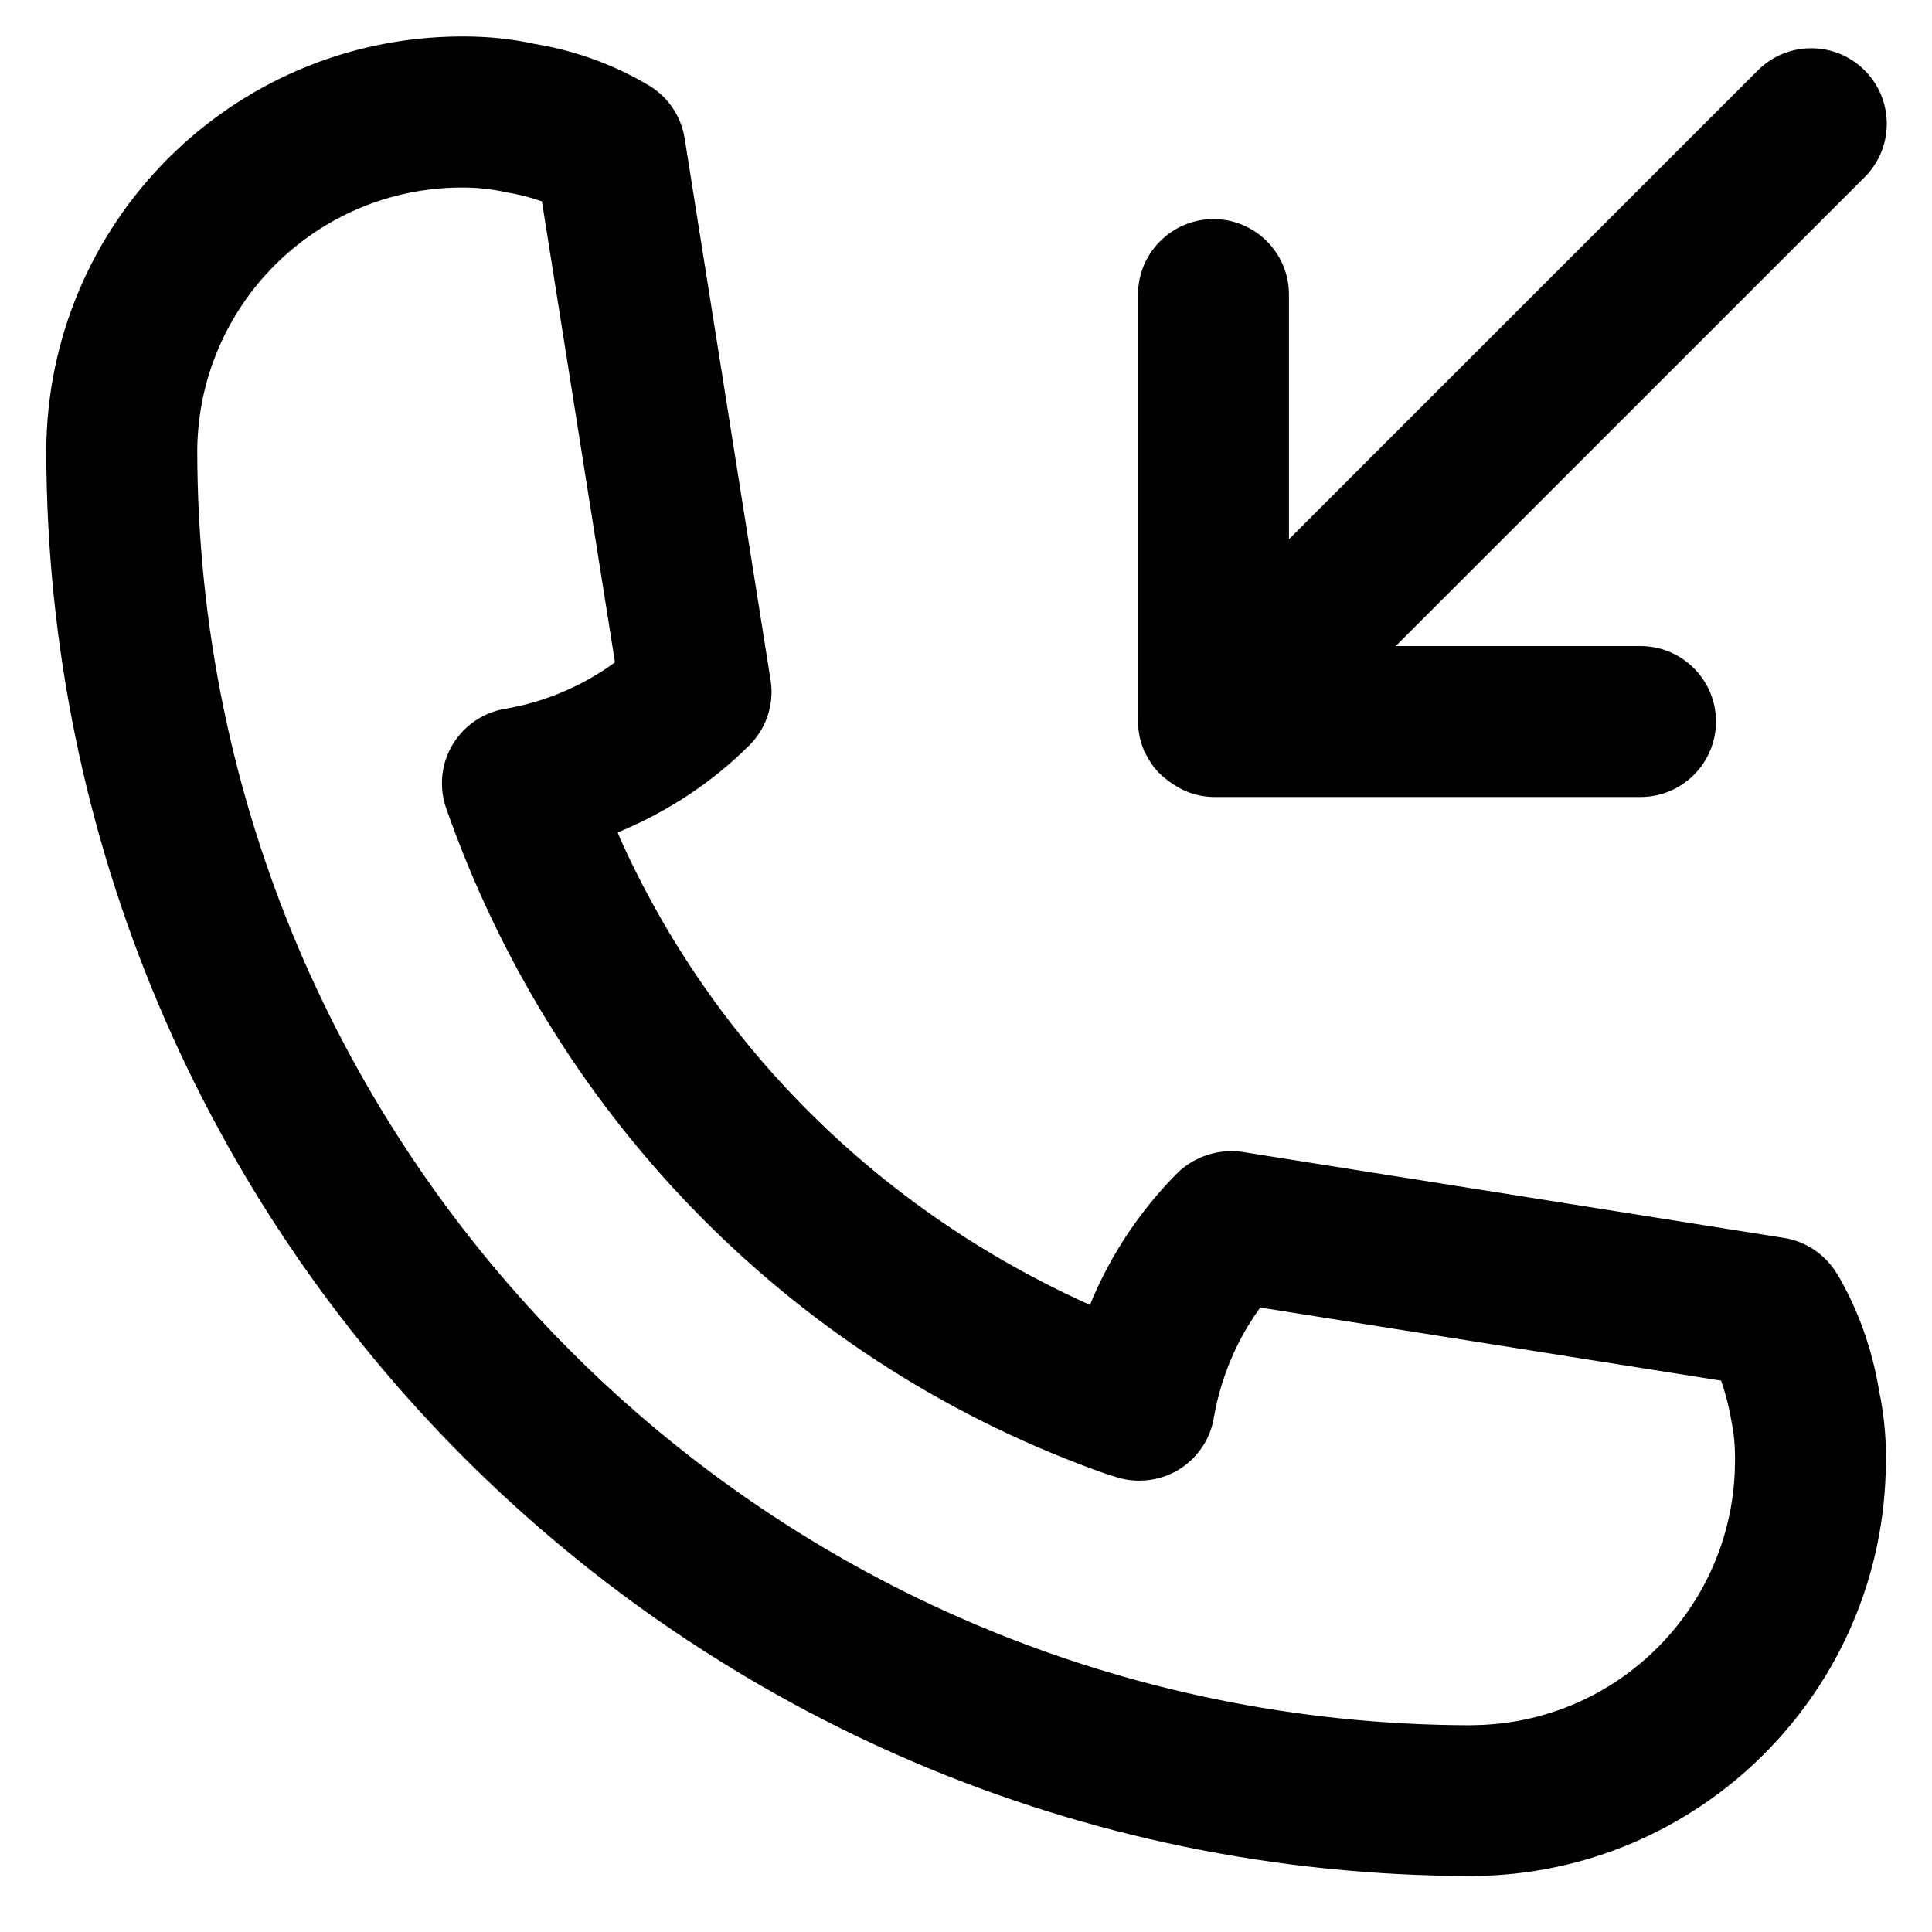
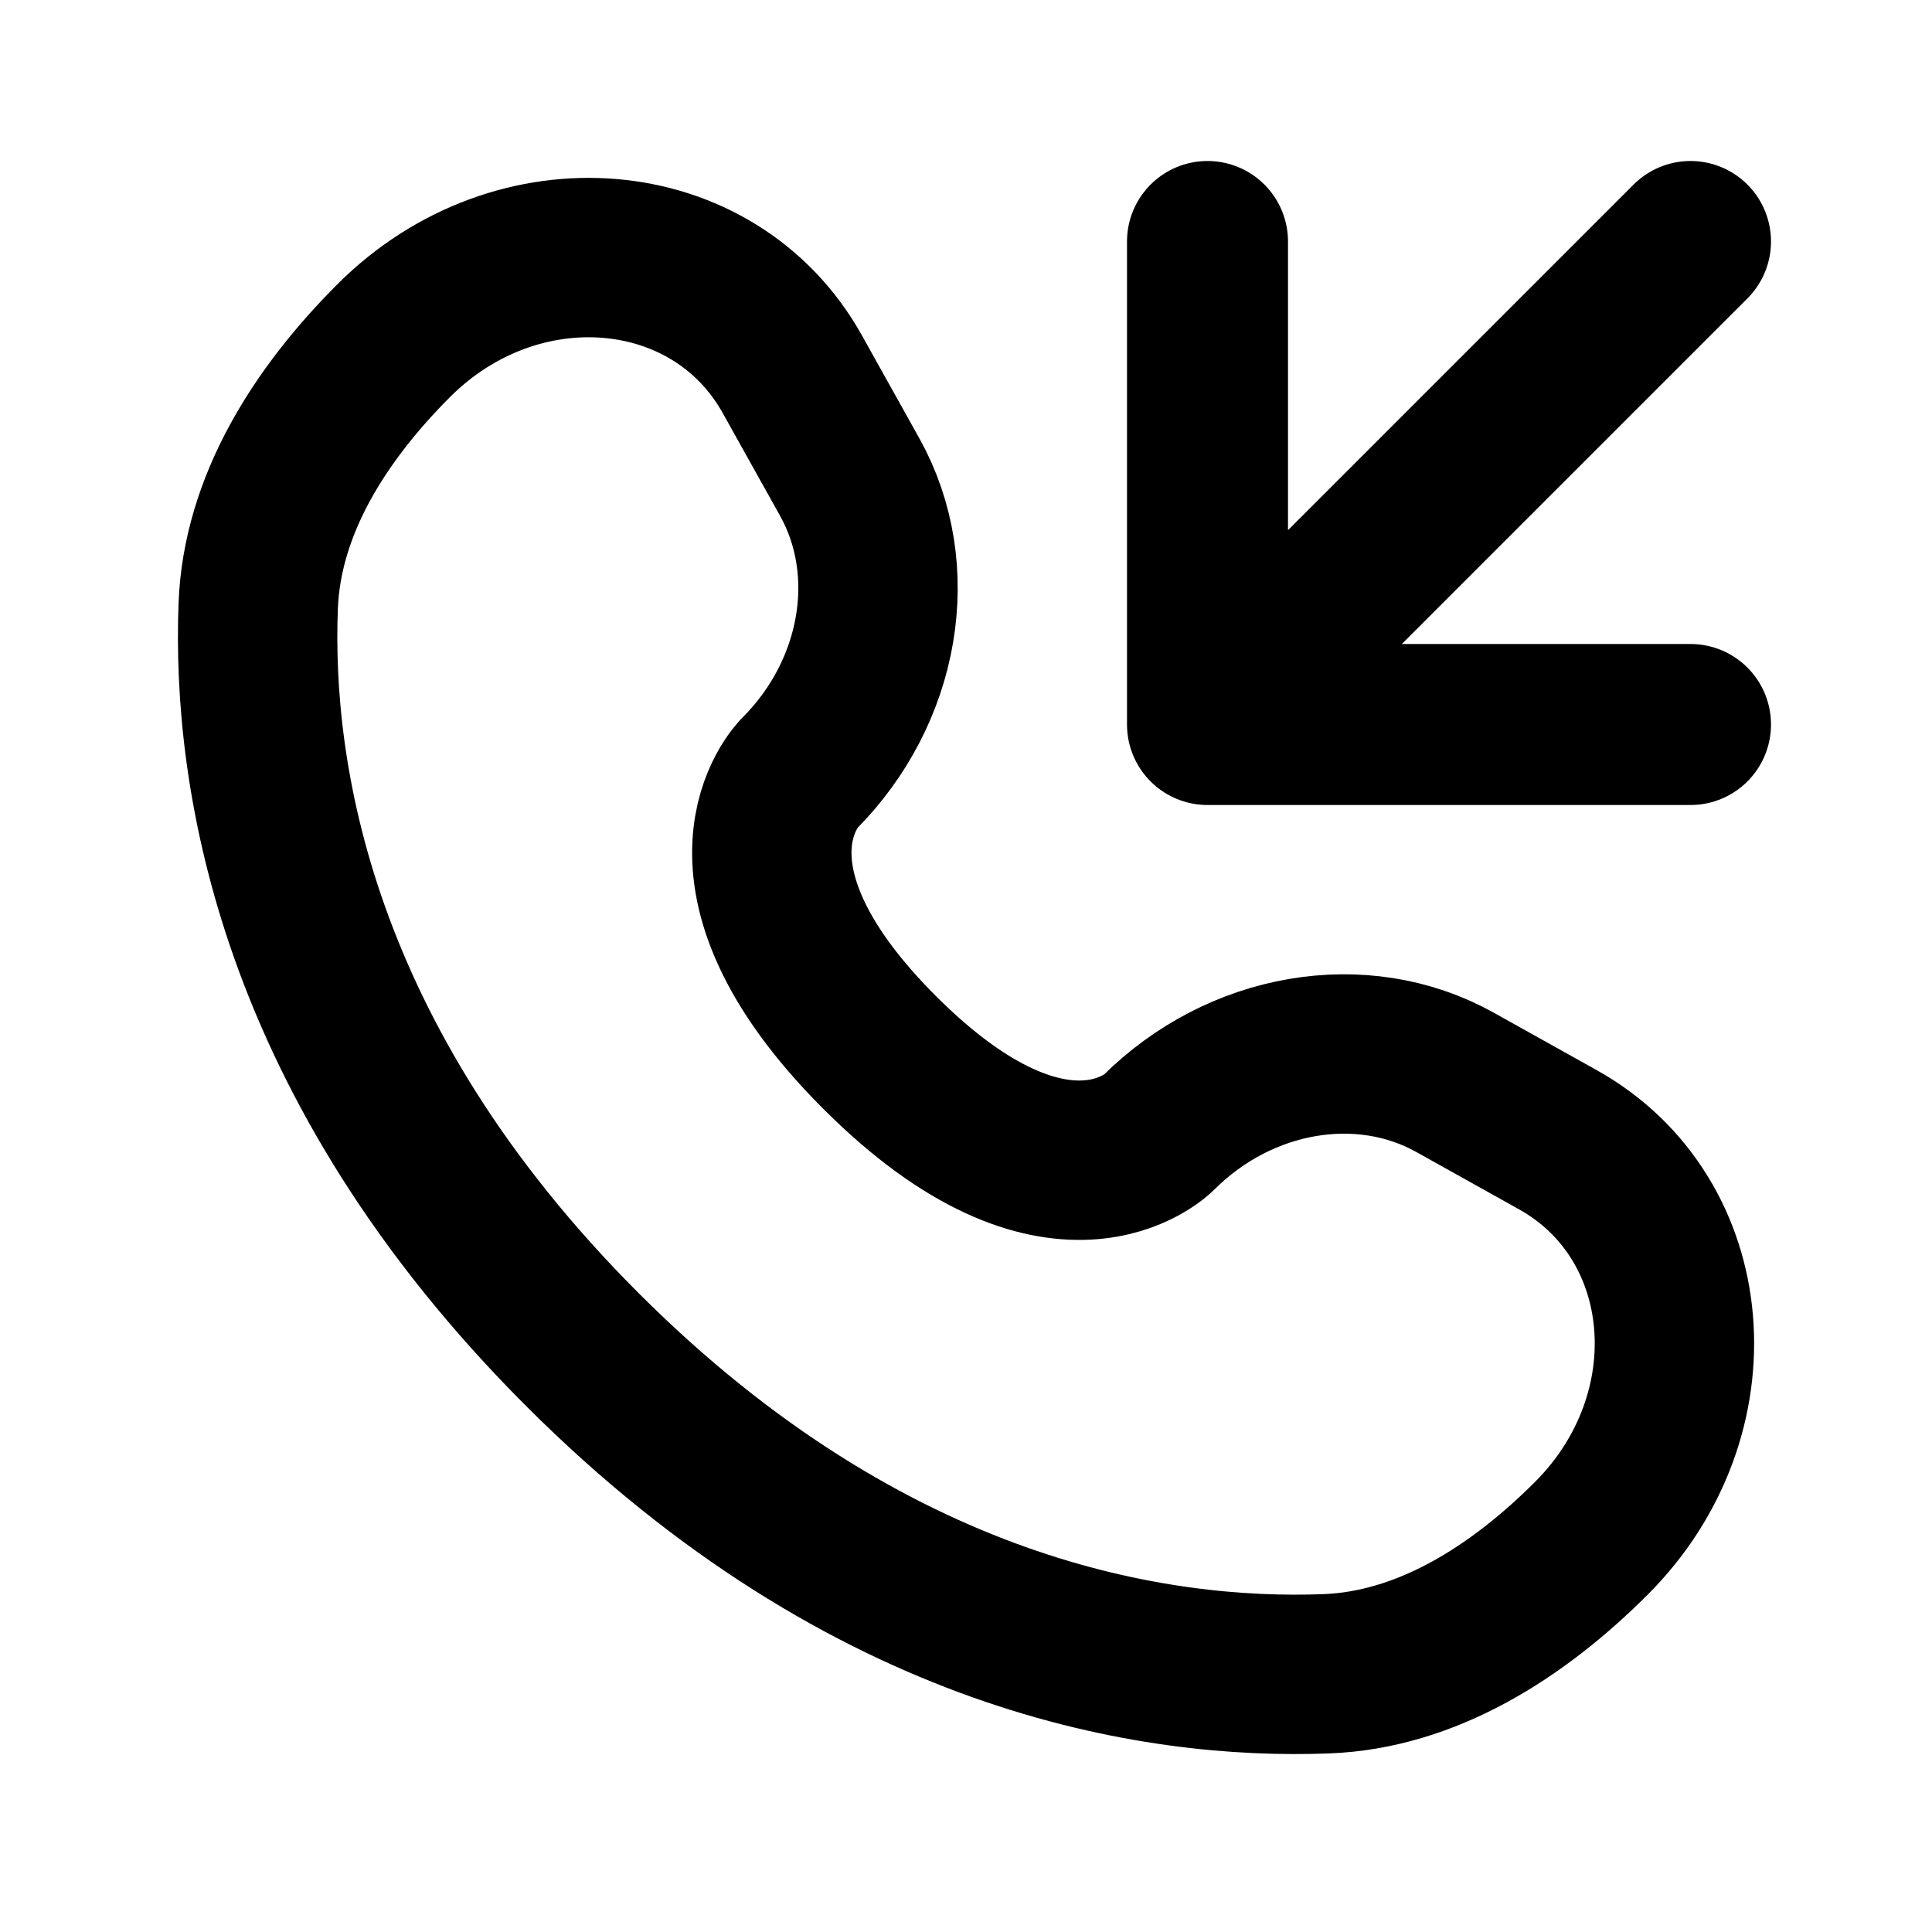
- <svg xmlns="http://www.w3.org/2000/svg" fill="currentColor" width="24" height="24" viewBox="0 0 32 32" version="1.1">
-   <path d="M30.424 21.094c-0.189-0.31-0.502-0.529-0.868-0.589l-0.007-0.001-8.969-1.424c-0.056-0.009-0.12-0.013-0.185-0.013-0.348 0-0.664 0.138-0.895 0.363l0-0c-0.605 0.609-1.094 1.334-1.429 2.14l-0.016 0.044c-3.506-1.573-6.252-4.319-7.785-7.729l-0.039-0.097c0.849-0.351 1.574-0.839 2.182-1.445l-0 0c0.226-0.226 0.366-0.539 0.366-0.885 0-0.069-0.006-0.137-0.017-0.204l0.001 0.007-1.423-8.97c-0.061-0.374-0.281-0.688-0.587-0.873l-0.006-0.003c-0.546-0.327-1.185-0.568-1.866-0.684l-0.033-0.005c-0.349-0.078-0.75-0.122-1.161-0.122-0.024 0-0.047 0-0.071 0l0.004-0h-0.010c-3.772 0.028-6.821 3.081-6.844 6.851v0.002c0.015 13.037 10.579 23.601 23.615 23.616h0.001c3.776-0.022 6.831-3.076 6.854-6.849v-0.002c0.001-0.029 0.001-0.063 0.001-0.098 0-0.373-0.039-0.737-0.114-1.088l0.006 0.034c-0.118-0.743-0.365-1.409-0.719-2.004l0.014 0.026zM24.383 28.576c-11.657-0.014-21.103-9.459-21.116-21.115v-0.001c0.019-2.399 1.961-4.338 4.359-4.354h0.001c0.010-0 0.023-0 0.035-0 0.249 0 0.492 0.027 0.726 0.079l-0.022-0.004c0.233 0.039 0.438 0.093 0.635 0.163l-0.025-0.008 1.21 7.634c-0.516 0.379-1.135 0.651-1.807 0.768l-0.026 0.004c-0.591 0.107-1.033 0.618-1.033 1.232 0 0.146 0.025 0.286 0.071 0.416l-0.003-0.009c1.824 5.217 5.859 9.252 10.951 11.038l0.125 0.038c0.121 0.043 0.261 0.067 0.407 0.067 0.234 0 0.452-0.063 0.64-0.174l-0.006 0.003c0.311-0.184 0.532-0.492 0.597-0.854l0.001-0.008c0.121-0.698 0.393-1.317 0.78-1.846l-0.009 0.012 7.633 1.211c0.068 0.193 0.129 0.425 0.17 0.663l0.004 0.026c0.037 0.177 0.057 0.381 0.057 0.589 0 0.024-0 0.048-0.001 0.073l0-0.004c-0.013 2.4-1.954 4.343-4.352 4.359h-0.002zM18.945 12.429l0.002 0.003c0.005 0.013 0.015 0.022 0.021 0.035 0.059 0.126 0.133 0.234 0.222 0.329l-0.001-0.001c0.103 0.101 0.22 0.188 0.348 0.258l0.008 0.004c0.031 0.018 0.070 0.036 0.11 0.053l0.008 0.003c0.129 0.053 0.279 0.085 0.436 0.088l0.001 0h7.072c0.69 0 1.25-0.56 1.25-1.25s-0.56-1.25-1.25-1.25v0h-4.055l7.768-7.767c0.226-0.226 0.366-0.539 0.366-0.884 0-0.691-0.56-1.251-1.251-1.251-0.346 0-0.658 0.14-0.885 0.367v0l-7.766 7.766v-4.053c0-0.69-0.56-1.25-1.25-1.25s-1.25 0.56-1.25 1.25v0 7.071c0.001 0.169 0.036 0.33 0.098 0.476l-0.003-0.008z" />
+ <svg xmlns="http://www.w3.org/2000/svg" width="24" height="24" viewBox="0 0 24 24" fill="none">
+   <g transform="matrix(1.1 0 0 1.1 -1.2 -1.2)">
+     <path d="M10.038 5.316L10.687 6.479C11.272 7.529 11.037 8.905 10.115 9.828C10.115 9.828 10.115 9.828 10.115 9.828C10.115 9.828 8.996 10.947 11.024 12.976C13.053 15.004 14.171 13.886 14.172 13.885C14.172 13.885 14.172 13.885 14.172 13.885C15.095 12.963 16.471 12.728 17.521 13.313L18.684 13.962C20.269 14.847 20.456 17.069 19.063 18.462C18.226 19.299 17.2 19.951 16.067 19.993C14.159 20.066 10.918 19.583 7.668 16.332C4.417 13.082 3.934 9.841 4.007 7.933C4.05 6.8 4.701 5.774 5.538 4.937C6.931 3.544 9.153 3.731 10.038 5.316Z" stroke="currentColor" stroke-width="1.8" stroke-linecap="round" stroke-linejoin="round" />
+   </g>
+   <path d="M21 3L15 9M15 3V9H21" stroke="currentColor" stroke-width="2" stroke-linecap="round" stroke-linejoin="round" />
</svg>
